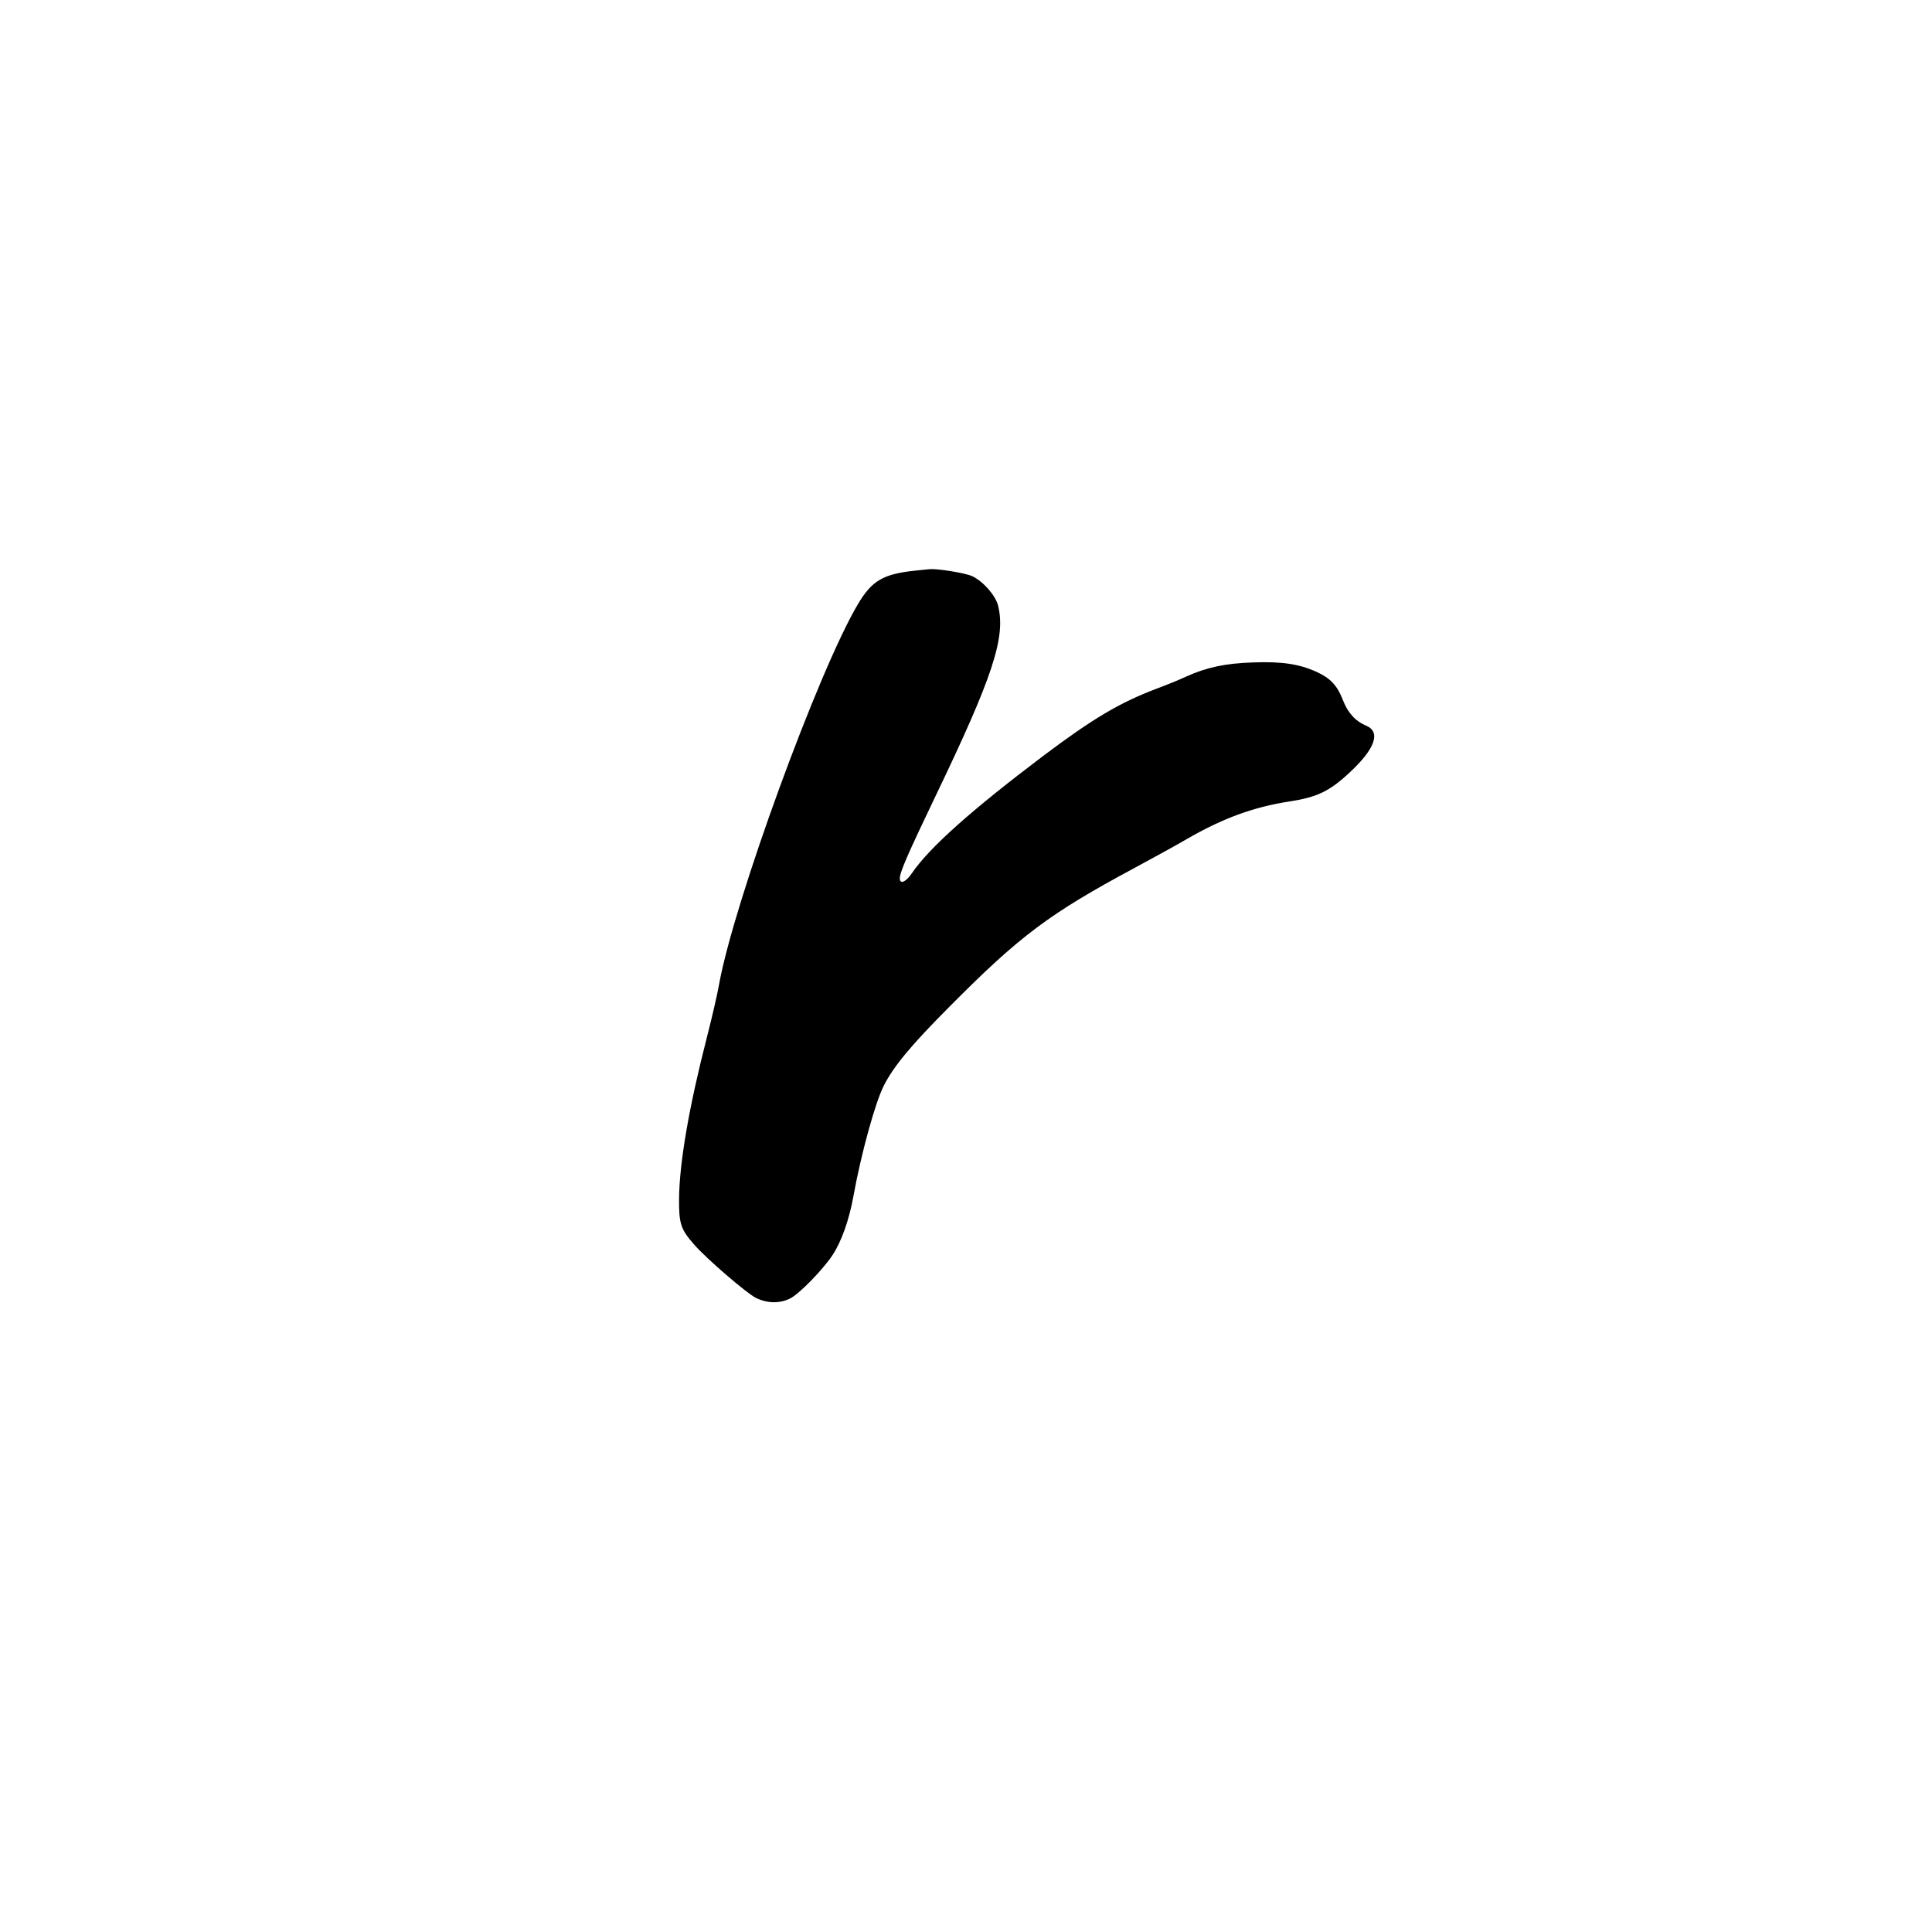
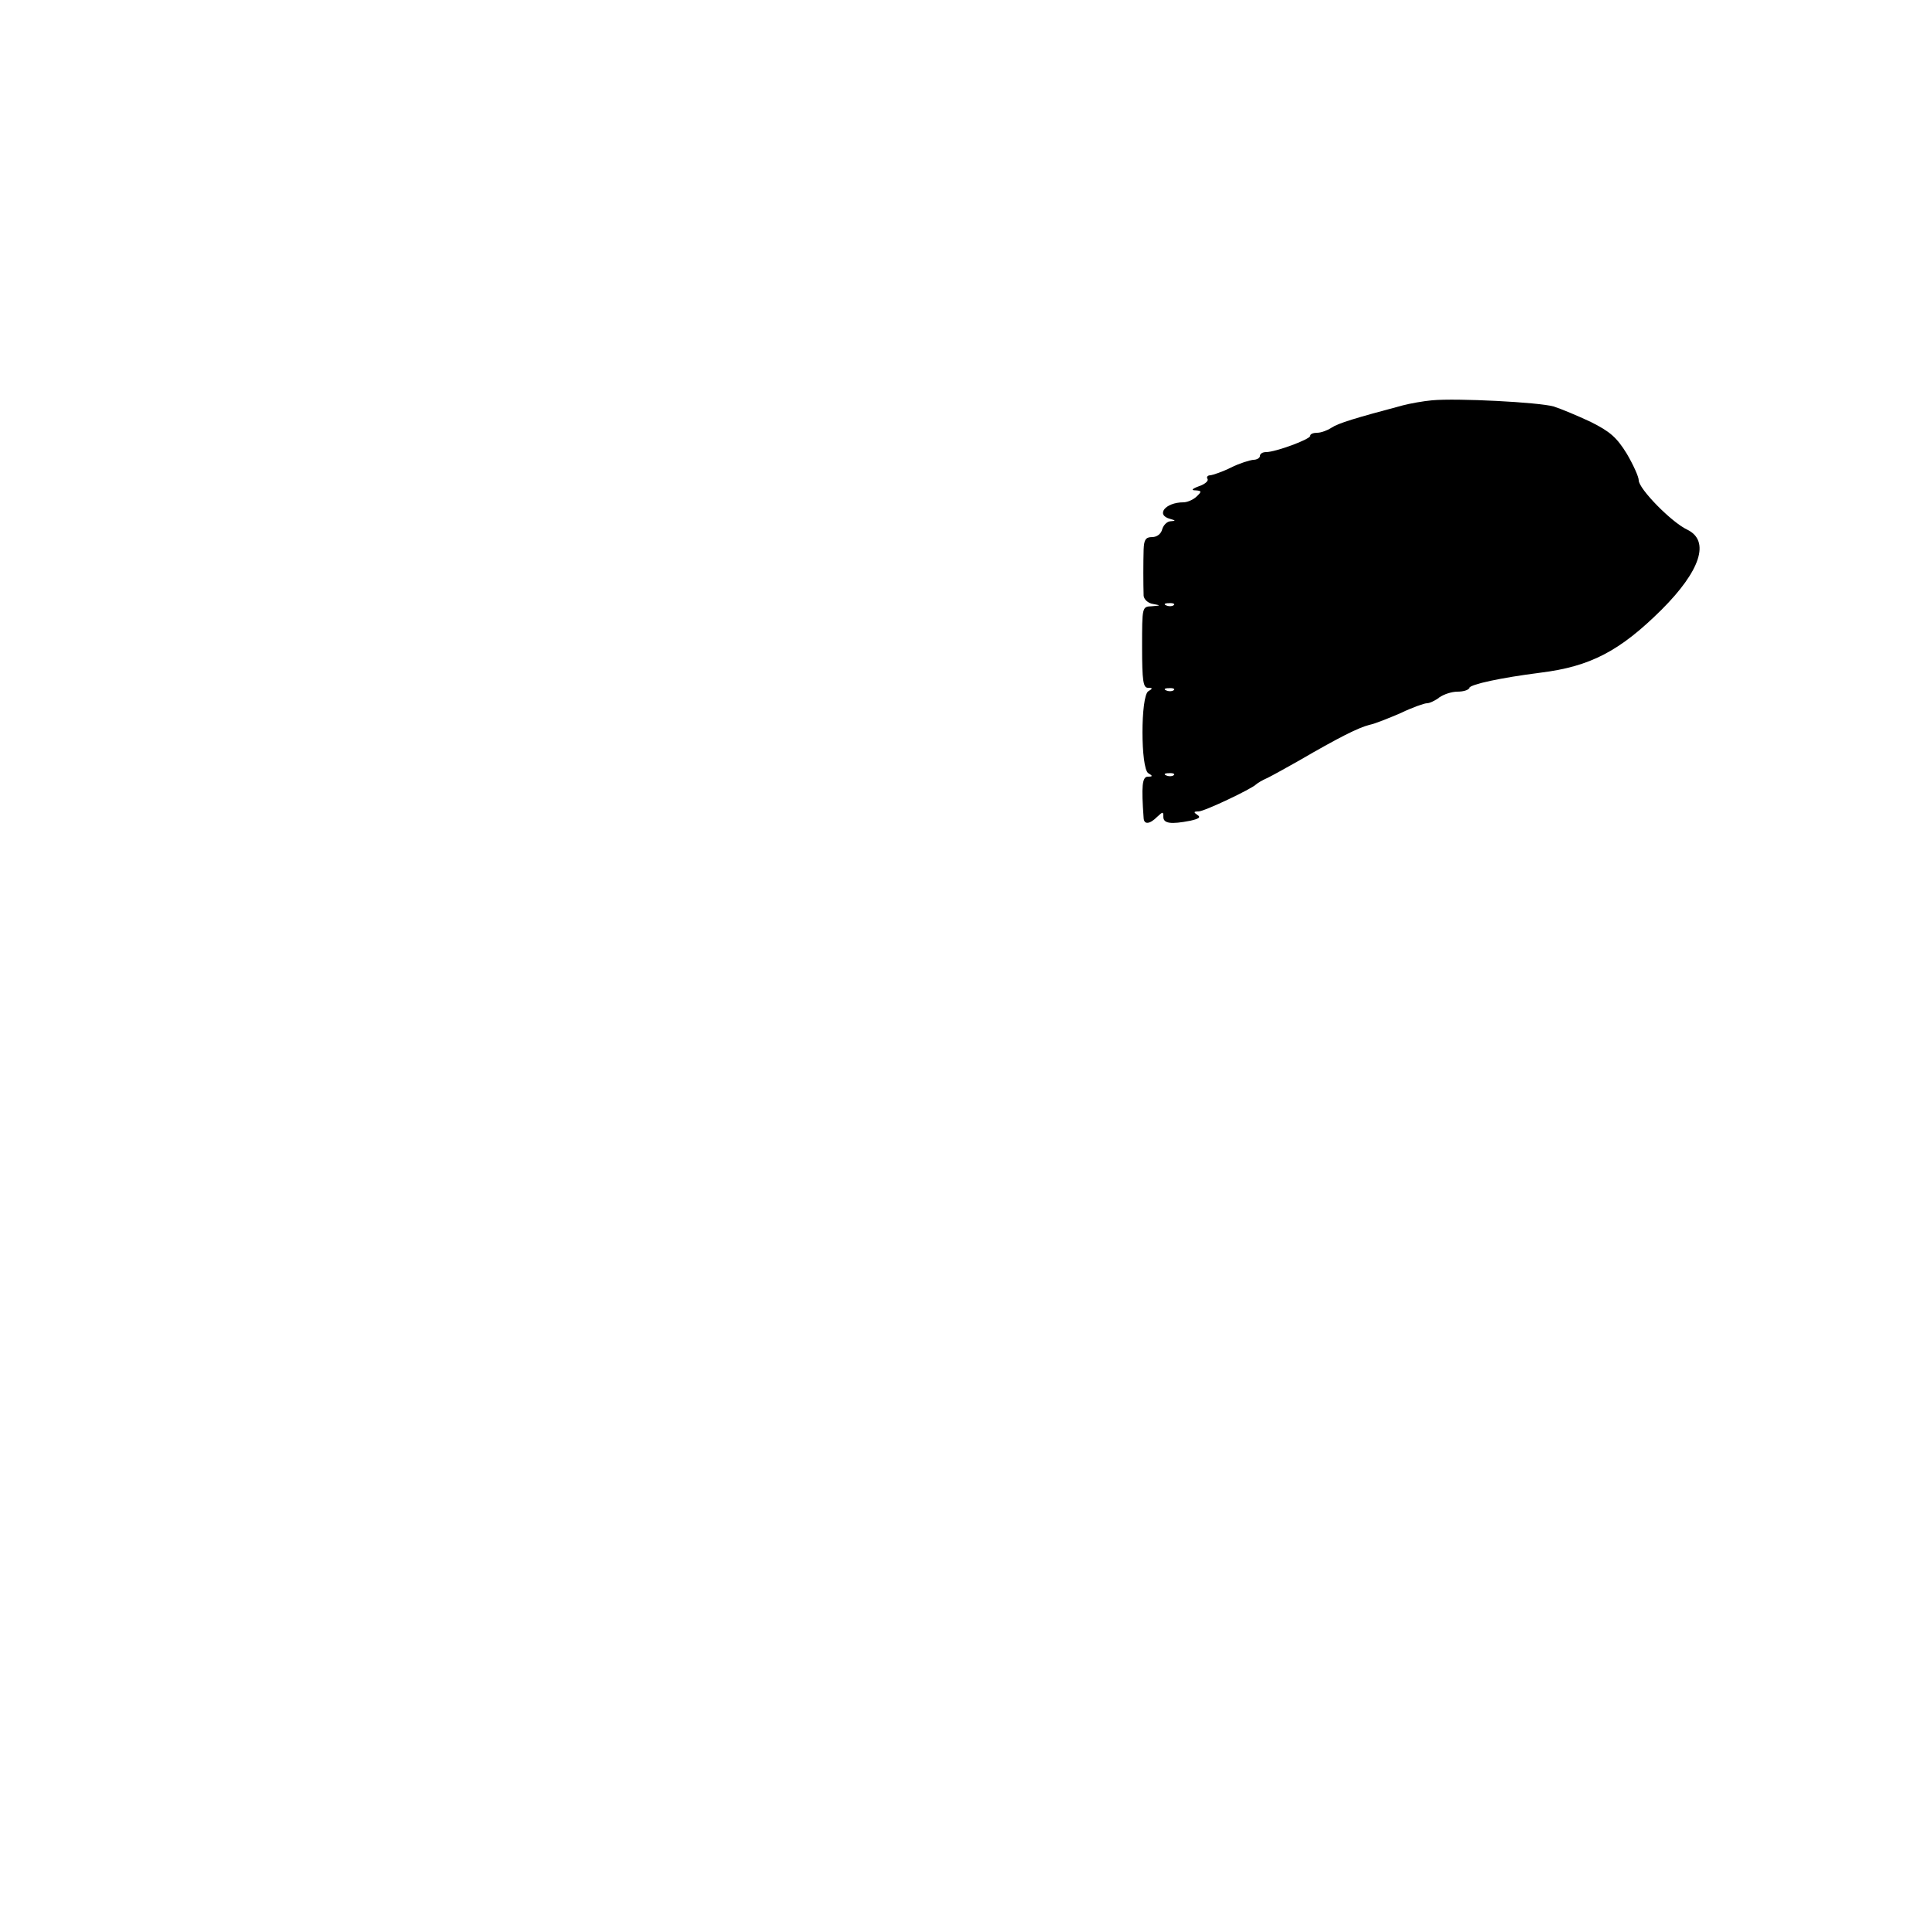
- <svg xmlns="http://www.w3.org/2000/svg" version="1.0" width="1080pt" height="1080pt" viewBox="0 0 1080 1080" preserveAspectRatio="xMidYMid meet">
-   <g transform="translate(0,1080) scale(0.1,-0.1)" fill="#000000" stroke="none">
-     <path d="M5115 7610 c-179 -19 -241 -56 -319 -187 -220 -370 -692 -1663 -776 -2124 -10 -59 -42 -194 -69 -300 -98 -381 -153 -696 -155 -899 -1 -141 9 -172 86 -259 67 -77 290 -269 343 -296 63 -31 132 -33 191 -4 50 24 183 160 238 243 50 76 93 197 117 331 42 232 121 521 170 617 55 108 151 224 367 441 392 395 557 519 1032 774 113 61 246 134 295 163 199 115 372 179 575 210 154 24 223 57 336 163 142 132 174 226 90 261 -60 25 -103 73 -130 145 -31 79 -69 120 -146 155 -96 44 -195 59 -354 53 -156 -5 -260 -27 -375 -79 -36 -17 -112 -48 -169 -69 -204 -78 -350 -164 -627 -372 -404 -305 -640 -515 -738 -659 -33 -49 -67 -63 -67 -28 0 34 45 137 195 450 325 676 399 898 354 1076 -15 57 -83 134 -144 163 -38 18 -199 44 -240 39 -5 0 -41 -4 -80 -8z" />
+ <svg xmlns="http://www.w3.org/2000/svg" version="1.0" width="496pt" height="500pt" viewBox="0 0 496 500" preserveAspectRatio="xMidYMid meet">
+   <g transform="translate(0,500) scale(0.1,-0.1)" fill="#000000" stroke="none">
+     <path d="M3705 3964 c-22 -2 -56 -8 -75 -13 -124 -33 -167 -46 -185 -58 -11 -7 -27 -13 -37 -13 -10 0 -18 -3 -18 -8 0 -9 -90 -42 -114 -42 -9 0 -16 -4 -16 -10 0 -5 -8 -10 -17 -10 -10 -1 -36 -9 -58 -20 -22 -11 -46 -19 -53 -20 -7 0 -11 -4 -8 -9 4 -5 -6 -14 -21 -19 -19 -7 -22 -11 -10 -11 16 -1 17 -3 3 -16 -8 -8 -24 -15 -34 -15 -47 0 -73 -33 -34 -43 14 -4 15 -5 1 -6 -9 0 -19 -10 -22 -21 -3 -12 -14 -20 -26 -20 -17 0 -21 -7 -22 -32 -1 -33 -1 -88 0 -120 1 -9 11 -19 24 -21 21 -4 21 -4 -3 -6 -25 -1 -25 -1 -25 -106 0 -87 3 -105 15 -105 13 0 13 -2 1 -9 -20 -13 -20 -199 0 -212 12 -7 12 -9 -1 -9 -15 0 -17 -25 -11 -107 1 -18 16 -16 35 3 15 14 16 14 16 0 0 -17 19 -20 70 -10 22 5 28 9 18 15 -10 7 -10 9 3 9 15 0 137 58 149 70 3 3 16 11 30 17 14 7 50 27 80 44 105 61 155 86 183 93 15 3 52 18 82 31 29 14 60 25 67 25 7 0 22 7 32 15 11 8 32 15 47 15 15 0 29 4 31 10 3 9 81 26 183 39 130 16 206 56 314 163 101 101 126 178 67 207 -41 19 -126 106 -126 128 0 9 -14 40 -31 69 -26 42 -43 57 -93 82 -34 16 -77 34 -96 40 -38 11 -250 22 -315 16z m-668 -530 c-3 -3 -12 -4 -19 -1 -8 3 -5 6 6 6 11 1 17 -2 13 -5z m0 -220 c-3 -3 -12 -4 -19 -1 -8 3 -5 6 6 6 11 1 17 -2 13 -5z m0 -220 c-3 -3 -12 -4 -19 -1 -8 3 -5 6 6 6 11 1 17 -2 13 -5z" />
  </g>
</svg>
